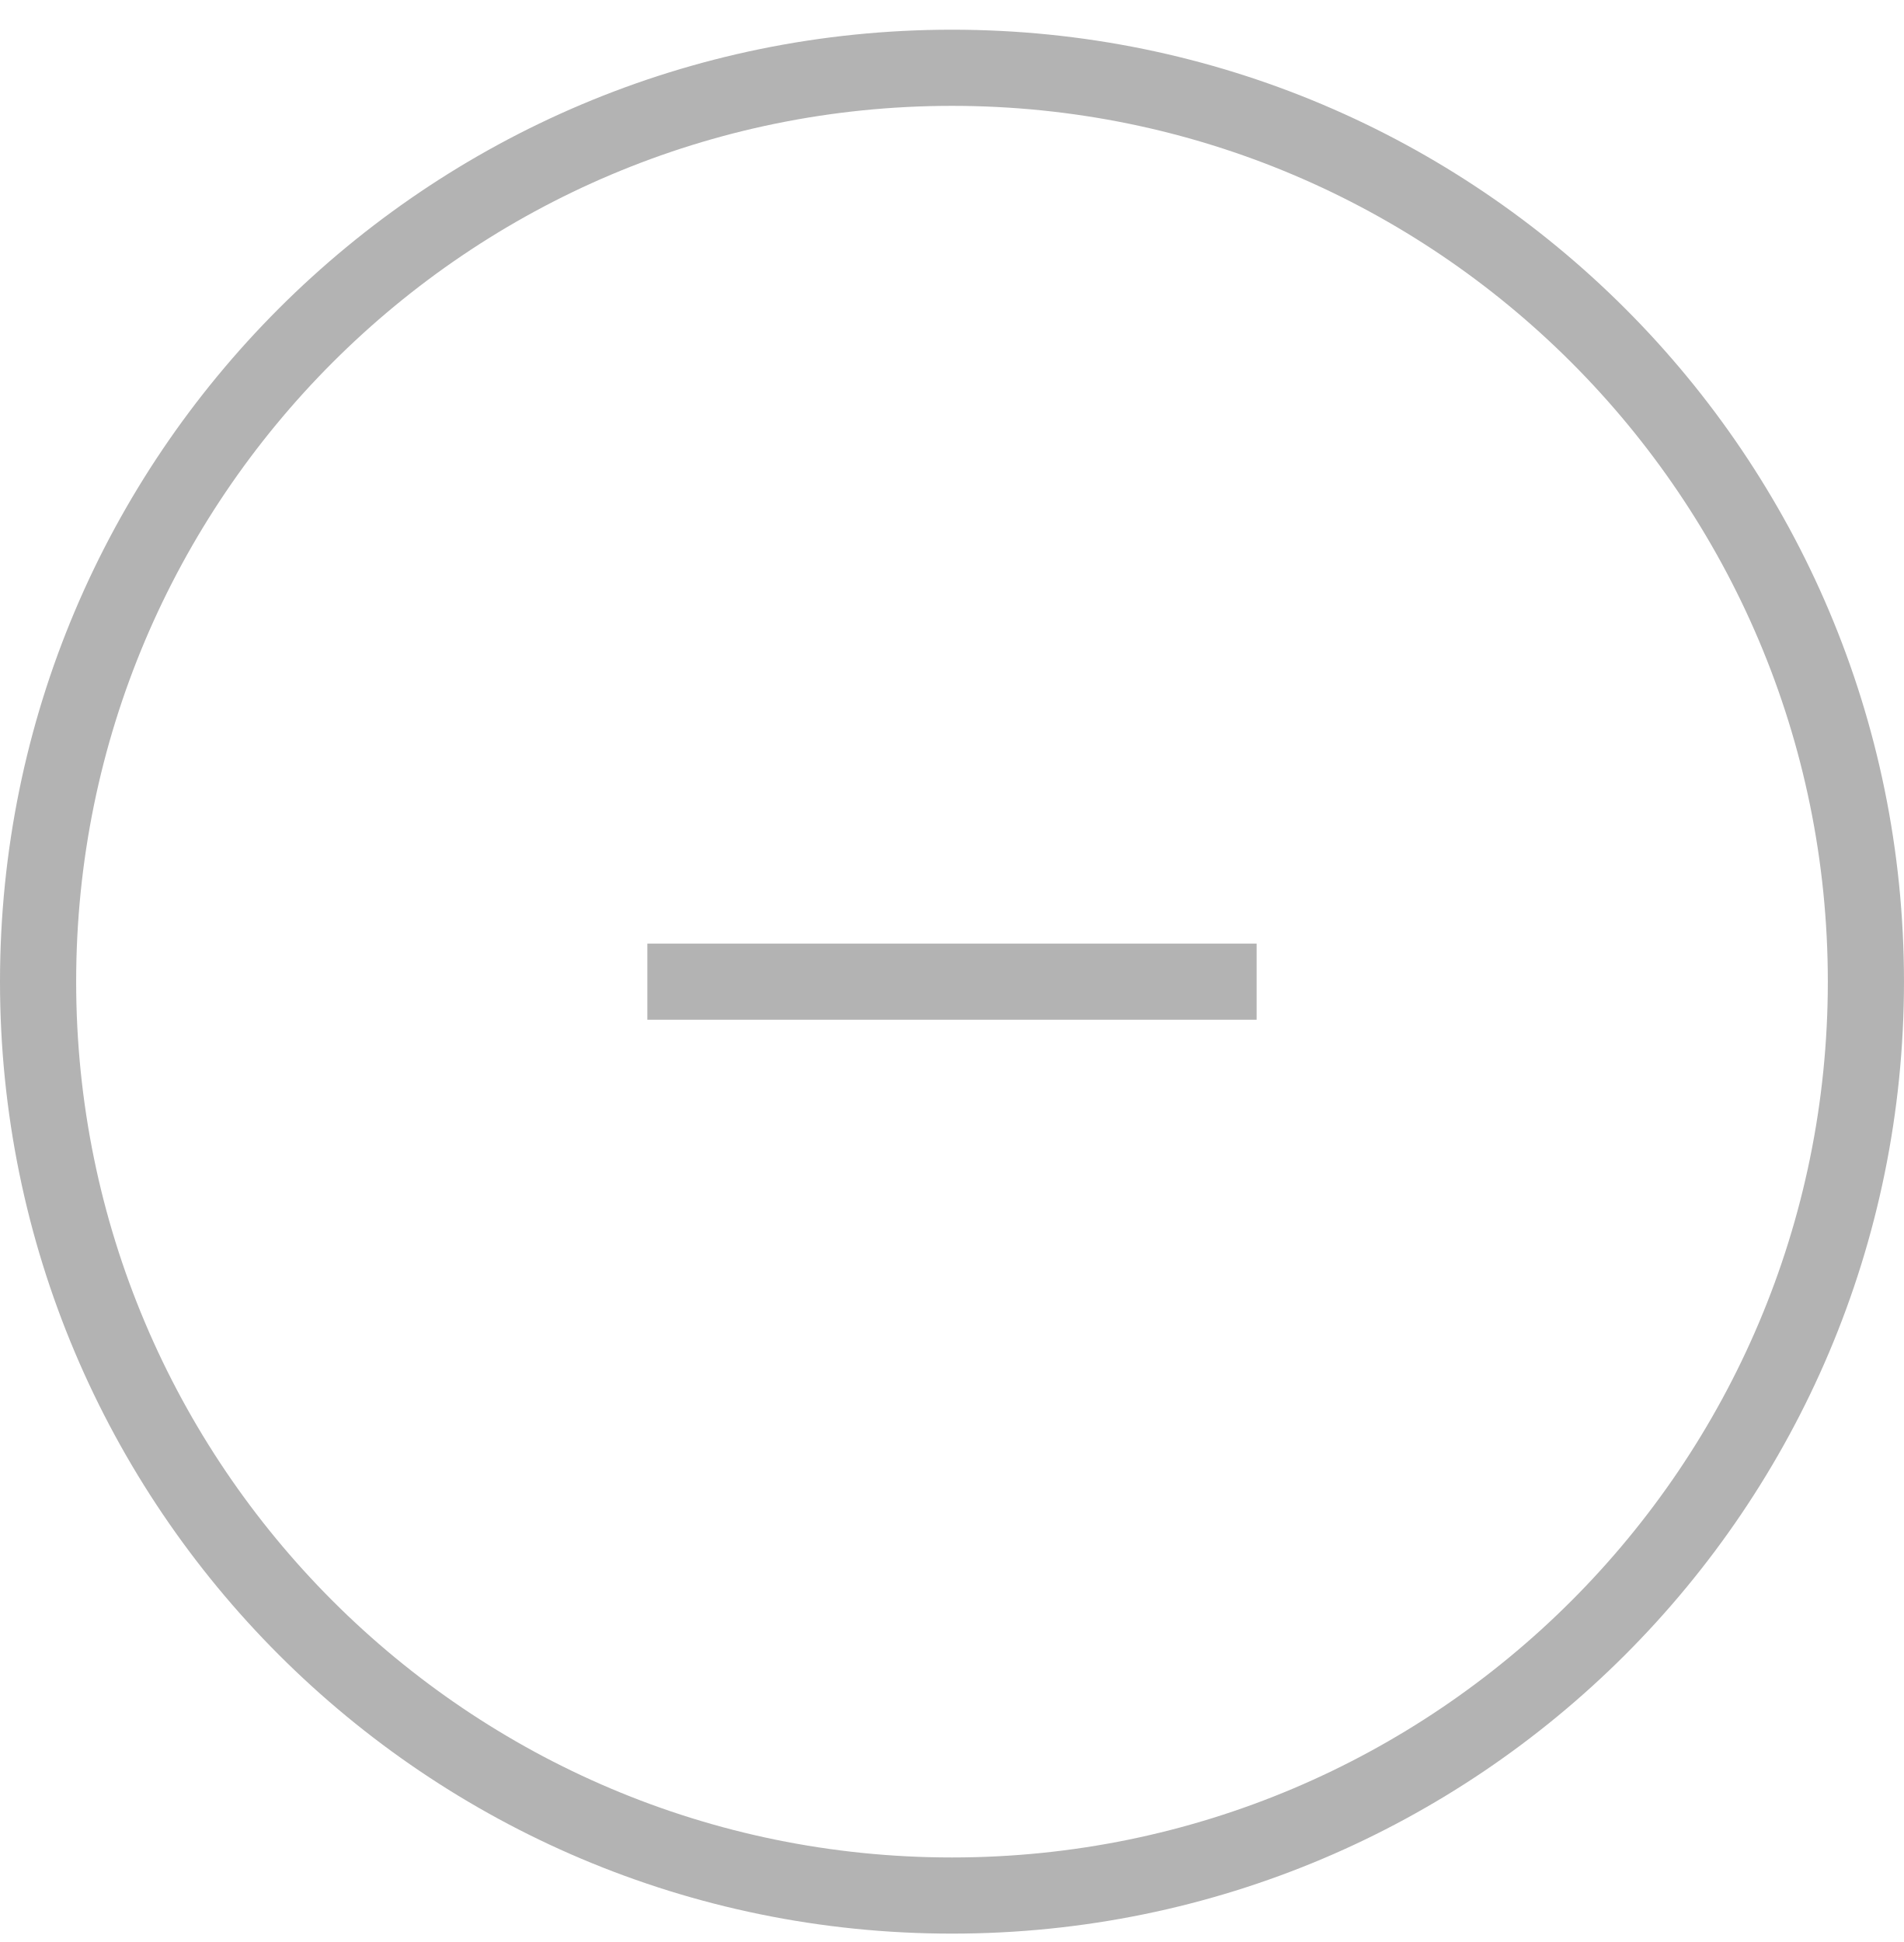
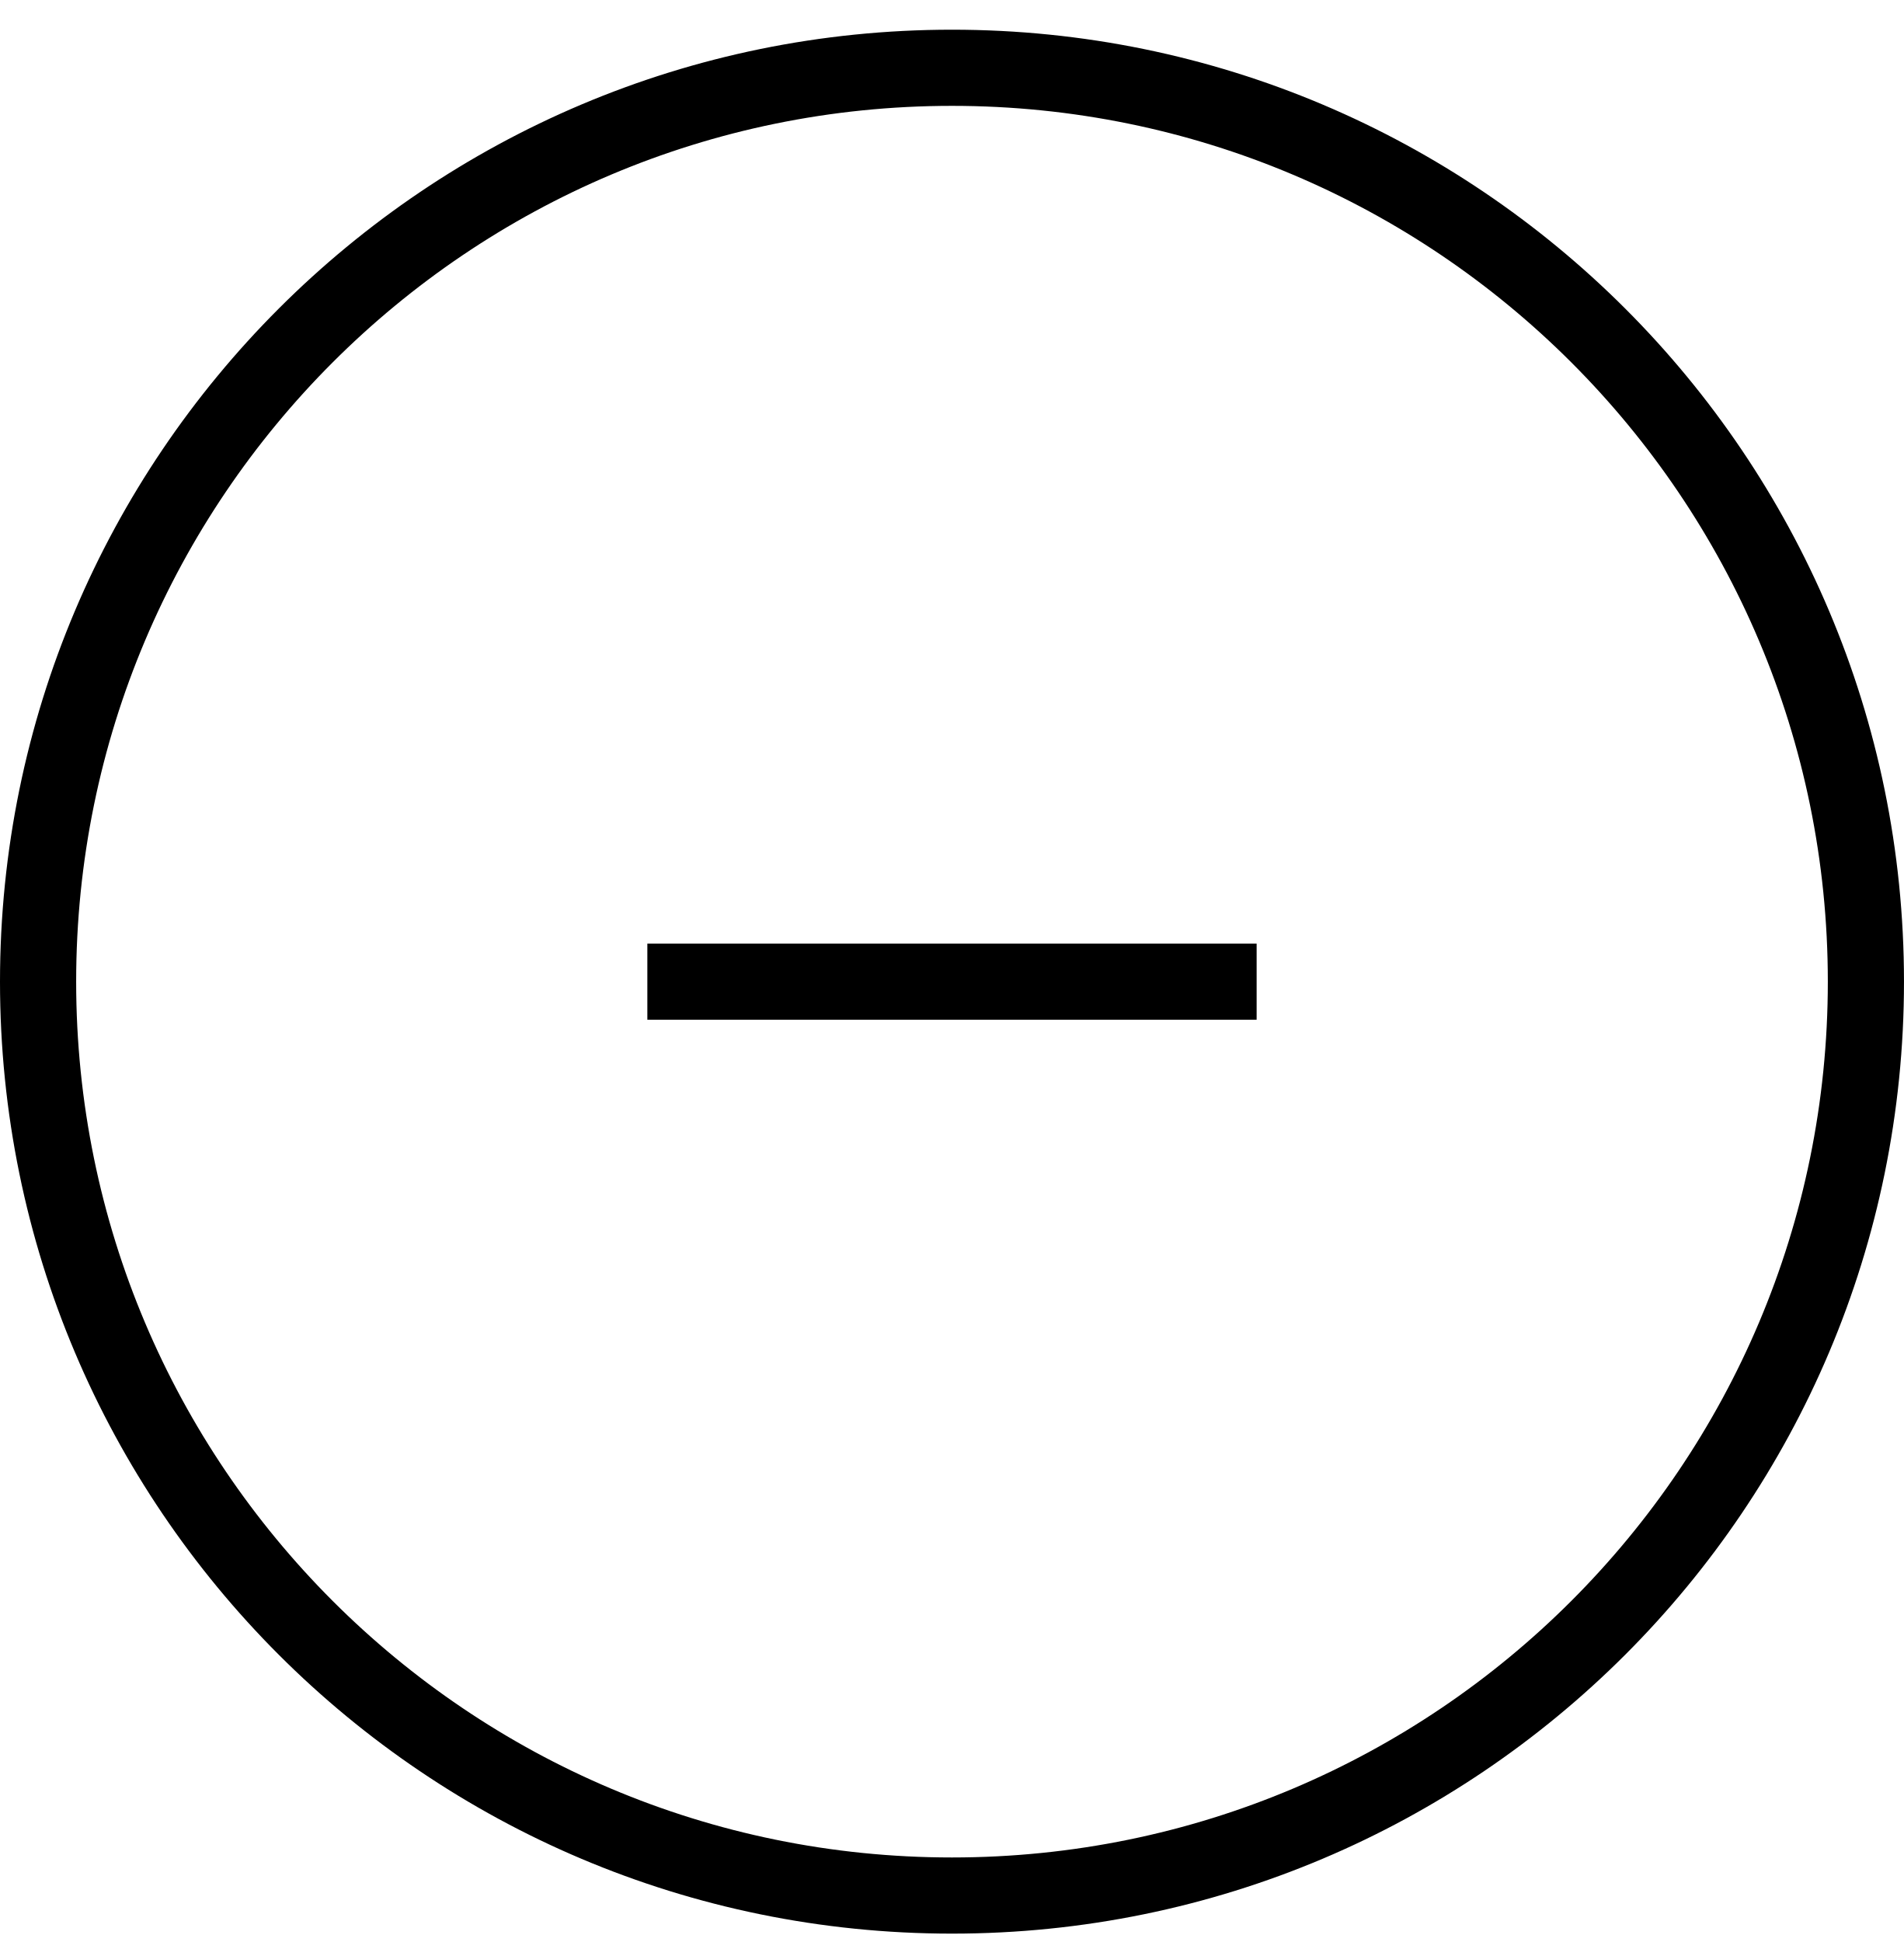
<svg xmlns="http://www.w3.org/2000/svg" width="50" height="51" fill="none">
-   <g opacity=".3">
+   <g opacity="1">
    <path d="M49 25.78a24 24 0 1 1-48 0 24 24 0 0 1 48 0Z" stroke="#000" stroke-width="2" />
    <path d="M33 24.78H17v2h16v-2Z" fill="#000" />
  </g>
</svg>
